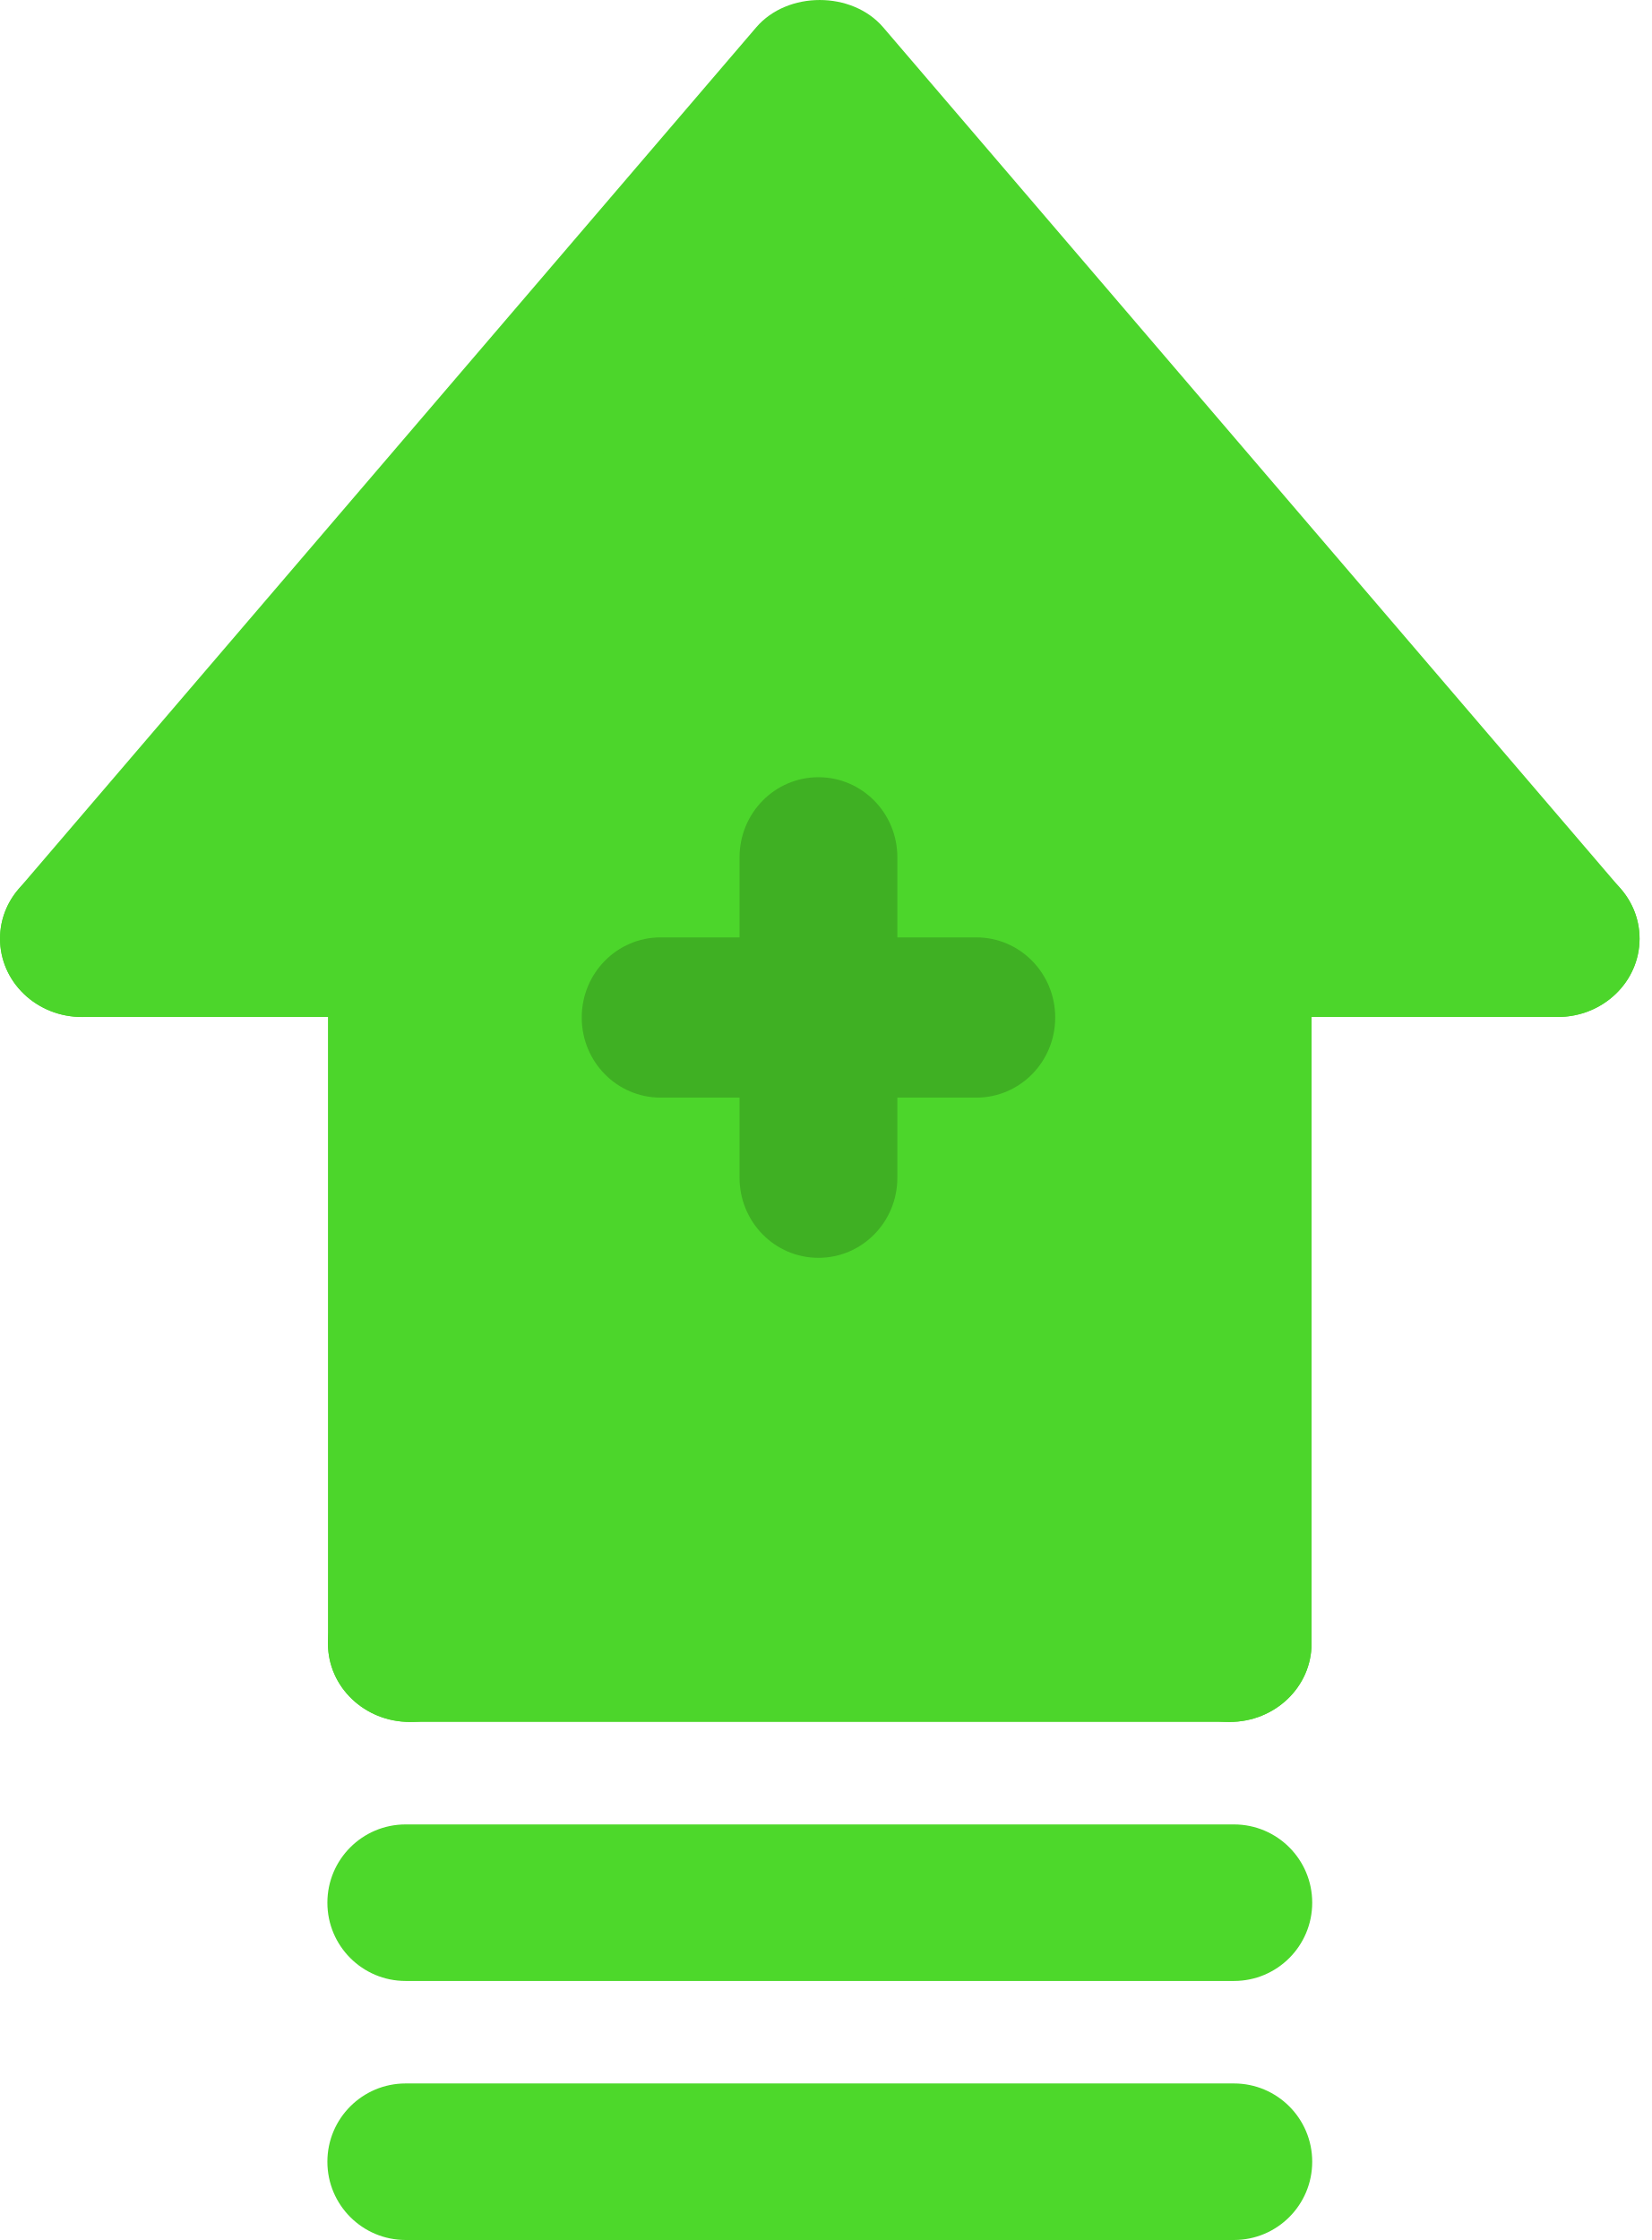
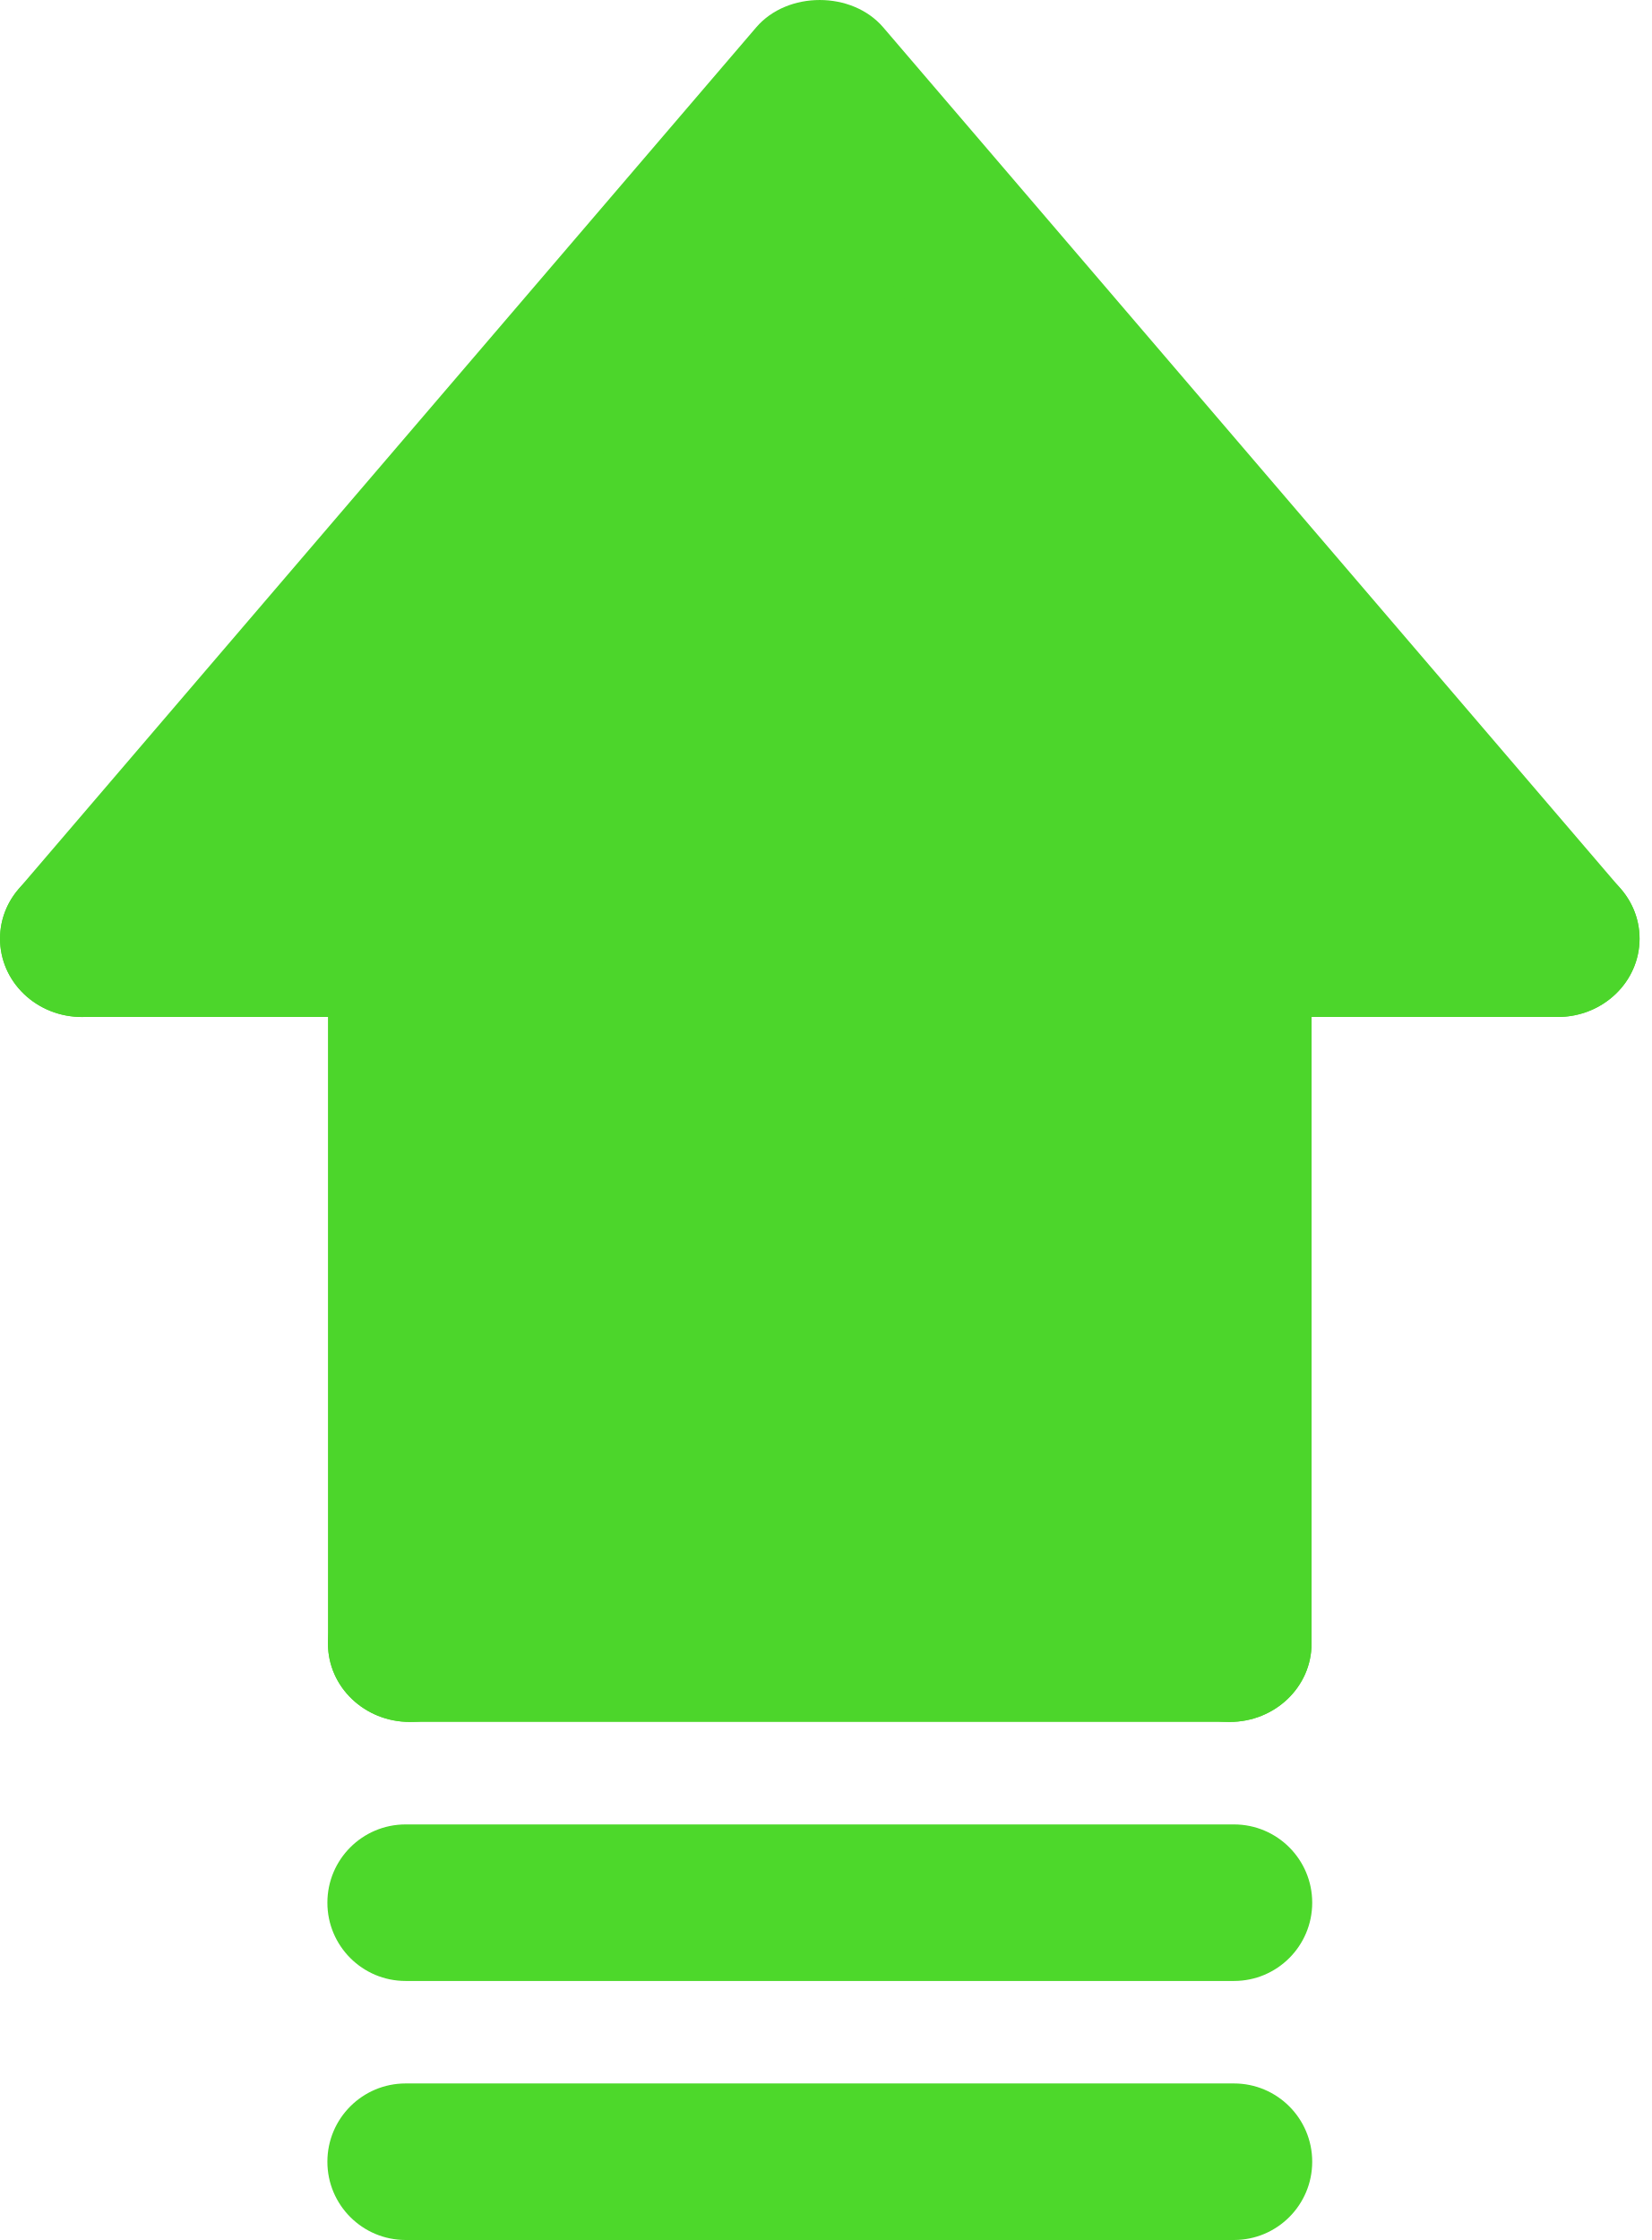
<svg xmlns="http://www.w3.org/2000/svg" width="59" height="80" viewBox="0 0 59 80" fill="none">
  <path d="M43.327 33.532V58.457H15.14V33.532H3.865L29.234 3.041L54.602 33.532H43.327Z" fill="#4CD62B" />
  <path d="M55.639 36.321C54.79 36.321 53.95 35.971 53.37 35.294L29.281 7.161L5.195 35.294C4.167 36.495 2.329 36.665 1.076 35.692C-0.177 34.71 -0.362 32.95 0.66 31.756L27.012 0.976C28.128 -0.325 30.432 -0.325 31.547 0.976L57.902 31.756C58.927 32.95 58.74 34.712 57.487 35.692C56.945 36.114 56.292 36.321 55.639 36.321Z" fill="#4CD62B" />
  <path d="M14.642 61.498C13.023 61.498 11.715 60.248 11.715 58.701V33.524C11.715 31.977 13.023 30.727 14.642 30.727C16.261 30.727 17.57 31.977 17.57 33.524V58.701C17.57 60.248 16.261 61.498 14.642 61.498Z" fill="#4CD62B" />
  <path d="M43.919 61.498H14.642C13.023 61.498 11.715 60.248 11.715 58.7C11.715 57.154 13.023 55.903 14.642 55.903H43.919C45.538 55.903 46.847 57.154 46.847 58.7C46.847 60.248 45.538 61.498 43.919 61.498Z" fill="#4CD62B" />
  <path d="M43.92 61.498C42.301 61.498 40.992 60.248 40.992 58.701V33.524C40.992 31.977 42.301 30.727 43.92 30.727C45.539 30.727 46.848 31.977 46.848 33.524V58.701C46.848 60.248 45.539 61.498 43.92 61.498Z" fill="#4CD62B" />
  <path d="M14.643 36.321H2.929C1.31 36.321 0.002 35.071 0.002 33.524C0.002 31.977 1.31 30.727 2.929 30.727H14.643C16.262 30.727 17.571 31.977 17.571 33.524C17.571 35.071 16.262 36.321 14.643 36.321Z" fill="#4CD62B" />
  <path d="M55.636 36.321H43.92C42.301 36.321 40.992 35.071 40.992 33.524C40.992 31.977 42.301 30.727 43.92 30.727H55.636C57.255 30.727 58.564 31.977 58.564 33.524C58.564 35.071 57.255 36.321 55.636 36.321Z" fill="#4CD62B" />
-   <path d="M34.872 39.201H23.597C22.038 39.201 20.779 37.922 20.779 36.34C20.779 34.757 22.038 33.478 23.597 33.478H34.872C36.431 33.478 37.691 34.757 37.691 36.34C37.691 37.922 36.431 39.201 34.872 39.201Z" fill="#3FB023" />
-   <path d="M29.234 44.922C27.675 44.922 26.416 43.643 26.416 42.06V30.619C26.416 29.037 27.675 27.758 29.234 27.758C30.793 27.758 32.053 29.037 32.053 30.619V42.06C32.053 43.643 30.793 44.922 29.234 44.922Z" fill="#3FB023" />
+   <path d="M34.872 39.201H23.597C22.038 39.201 20.779 37.922 20.779 36.34C20.779 34.757 22.038 33.478 23.597 33.478H34.872C36.431 33.478 37.691 34.757 37.691 36.34C37.691 37.922 36.431 39.201 34.872 39.201Z" fill="#4CD62B" />
+   <path d="M29.234 44.922C27.675 44.922 26.416 43.643 26.416 42.06V30.619C26.416 29.037 27.675 27.758 29.234 27.758C30.793 27.758 32.053 29.037 32.053 30.619V42.06C32.053 43.643 30.793 44.922 29.234 44.922Z" fill="#4CD62B" />
  <rect x="11.694" y="65.158" width="35.177" height="5.591" rx="2.795" fill="#4DD82B" />
  <rect x="11.694" y="74.409" width="35.177" height="5.591" rx="2.795" fill="#4DD82B" />
</svg>
